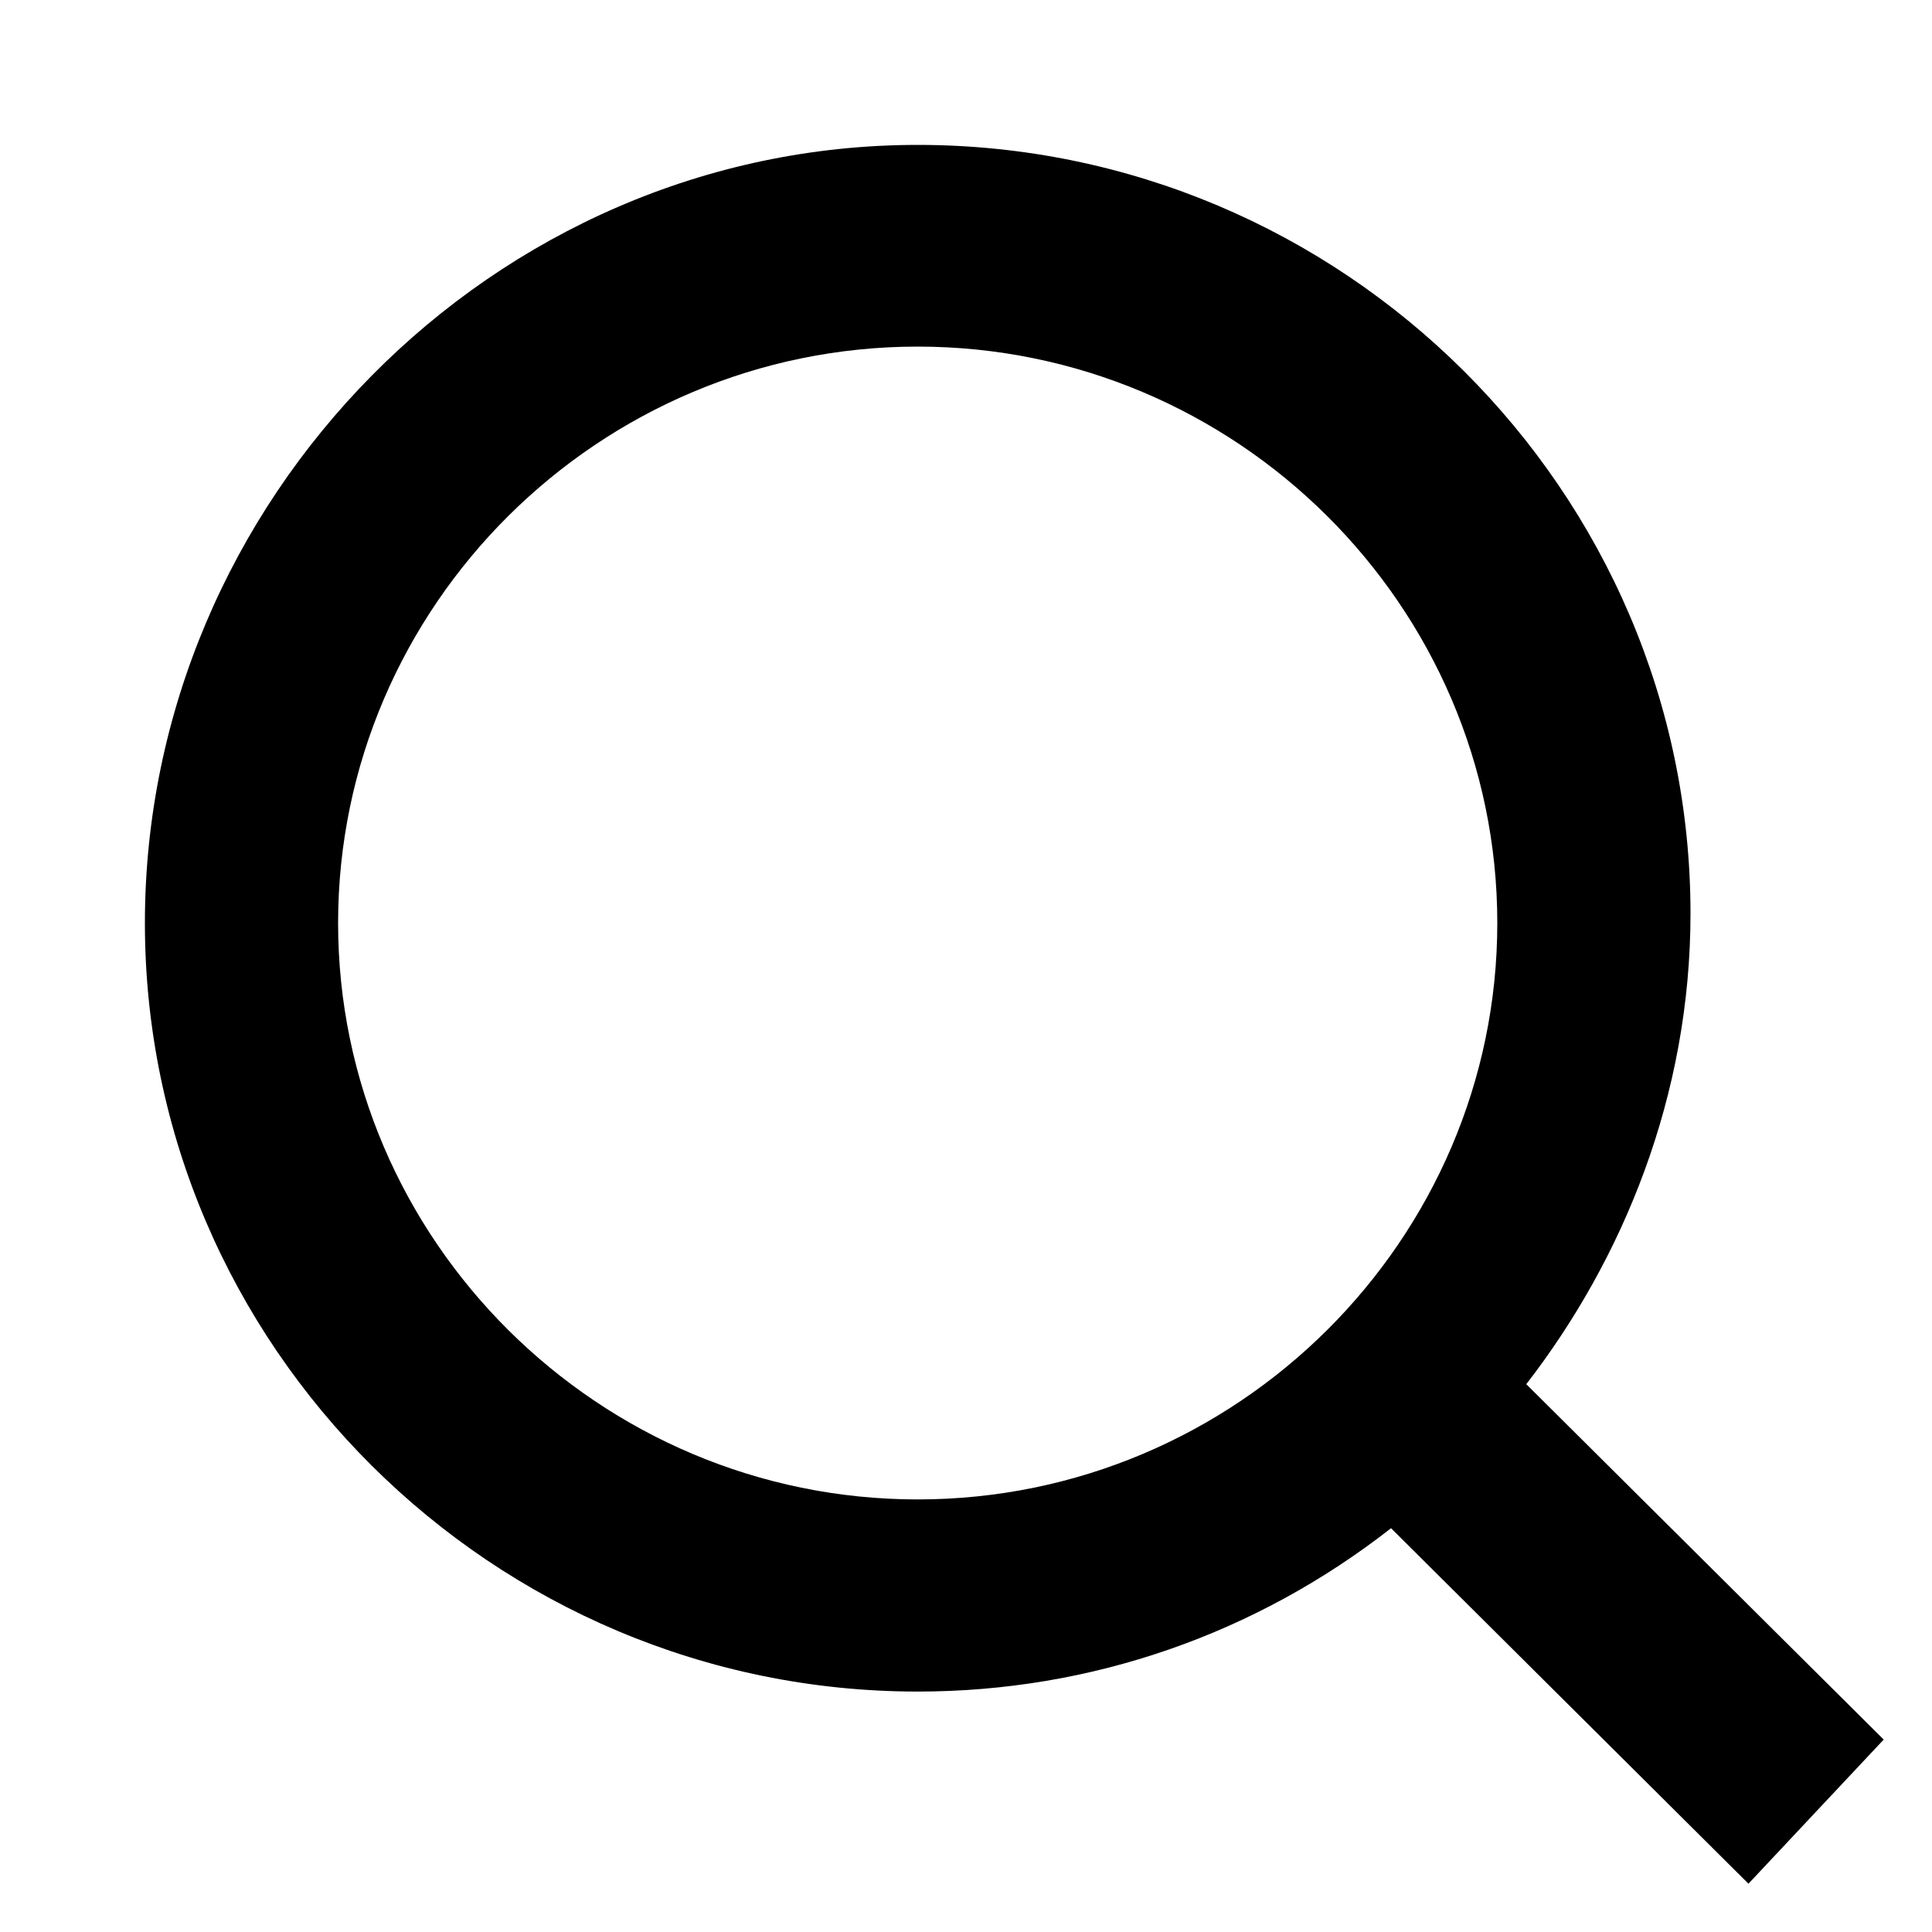
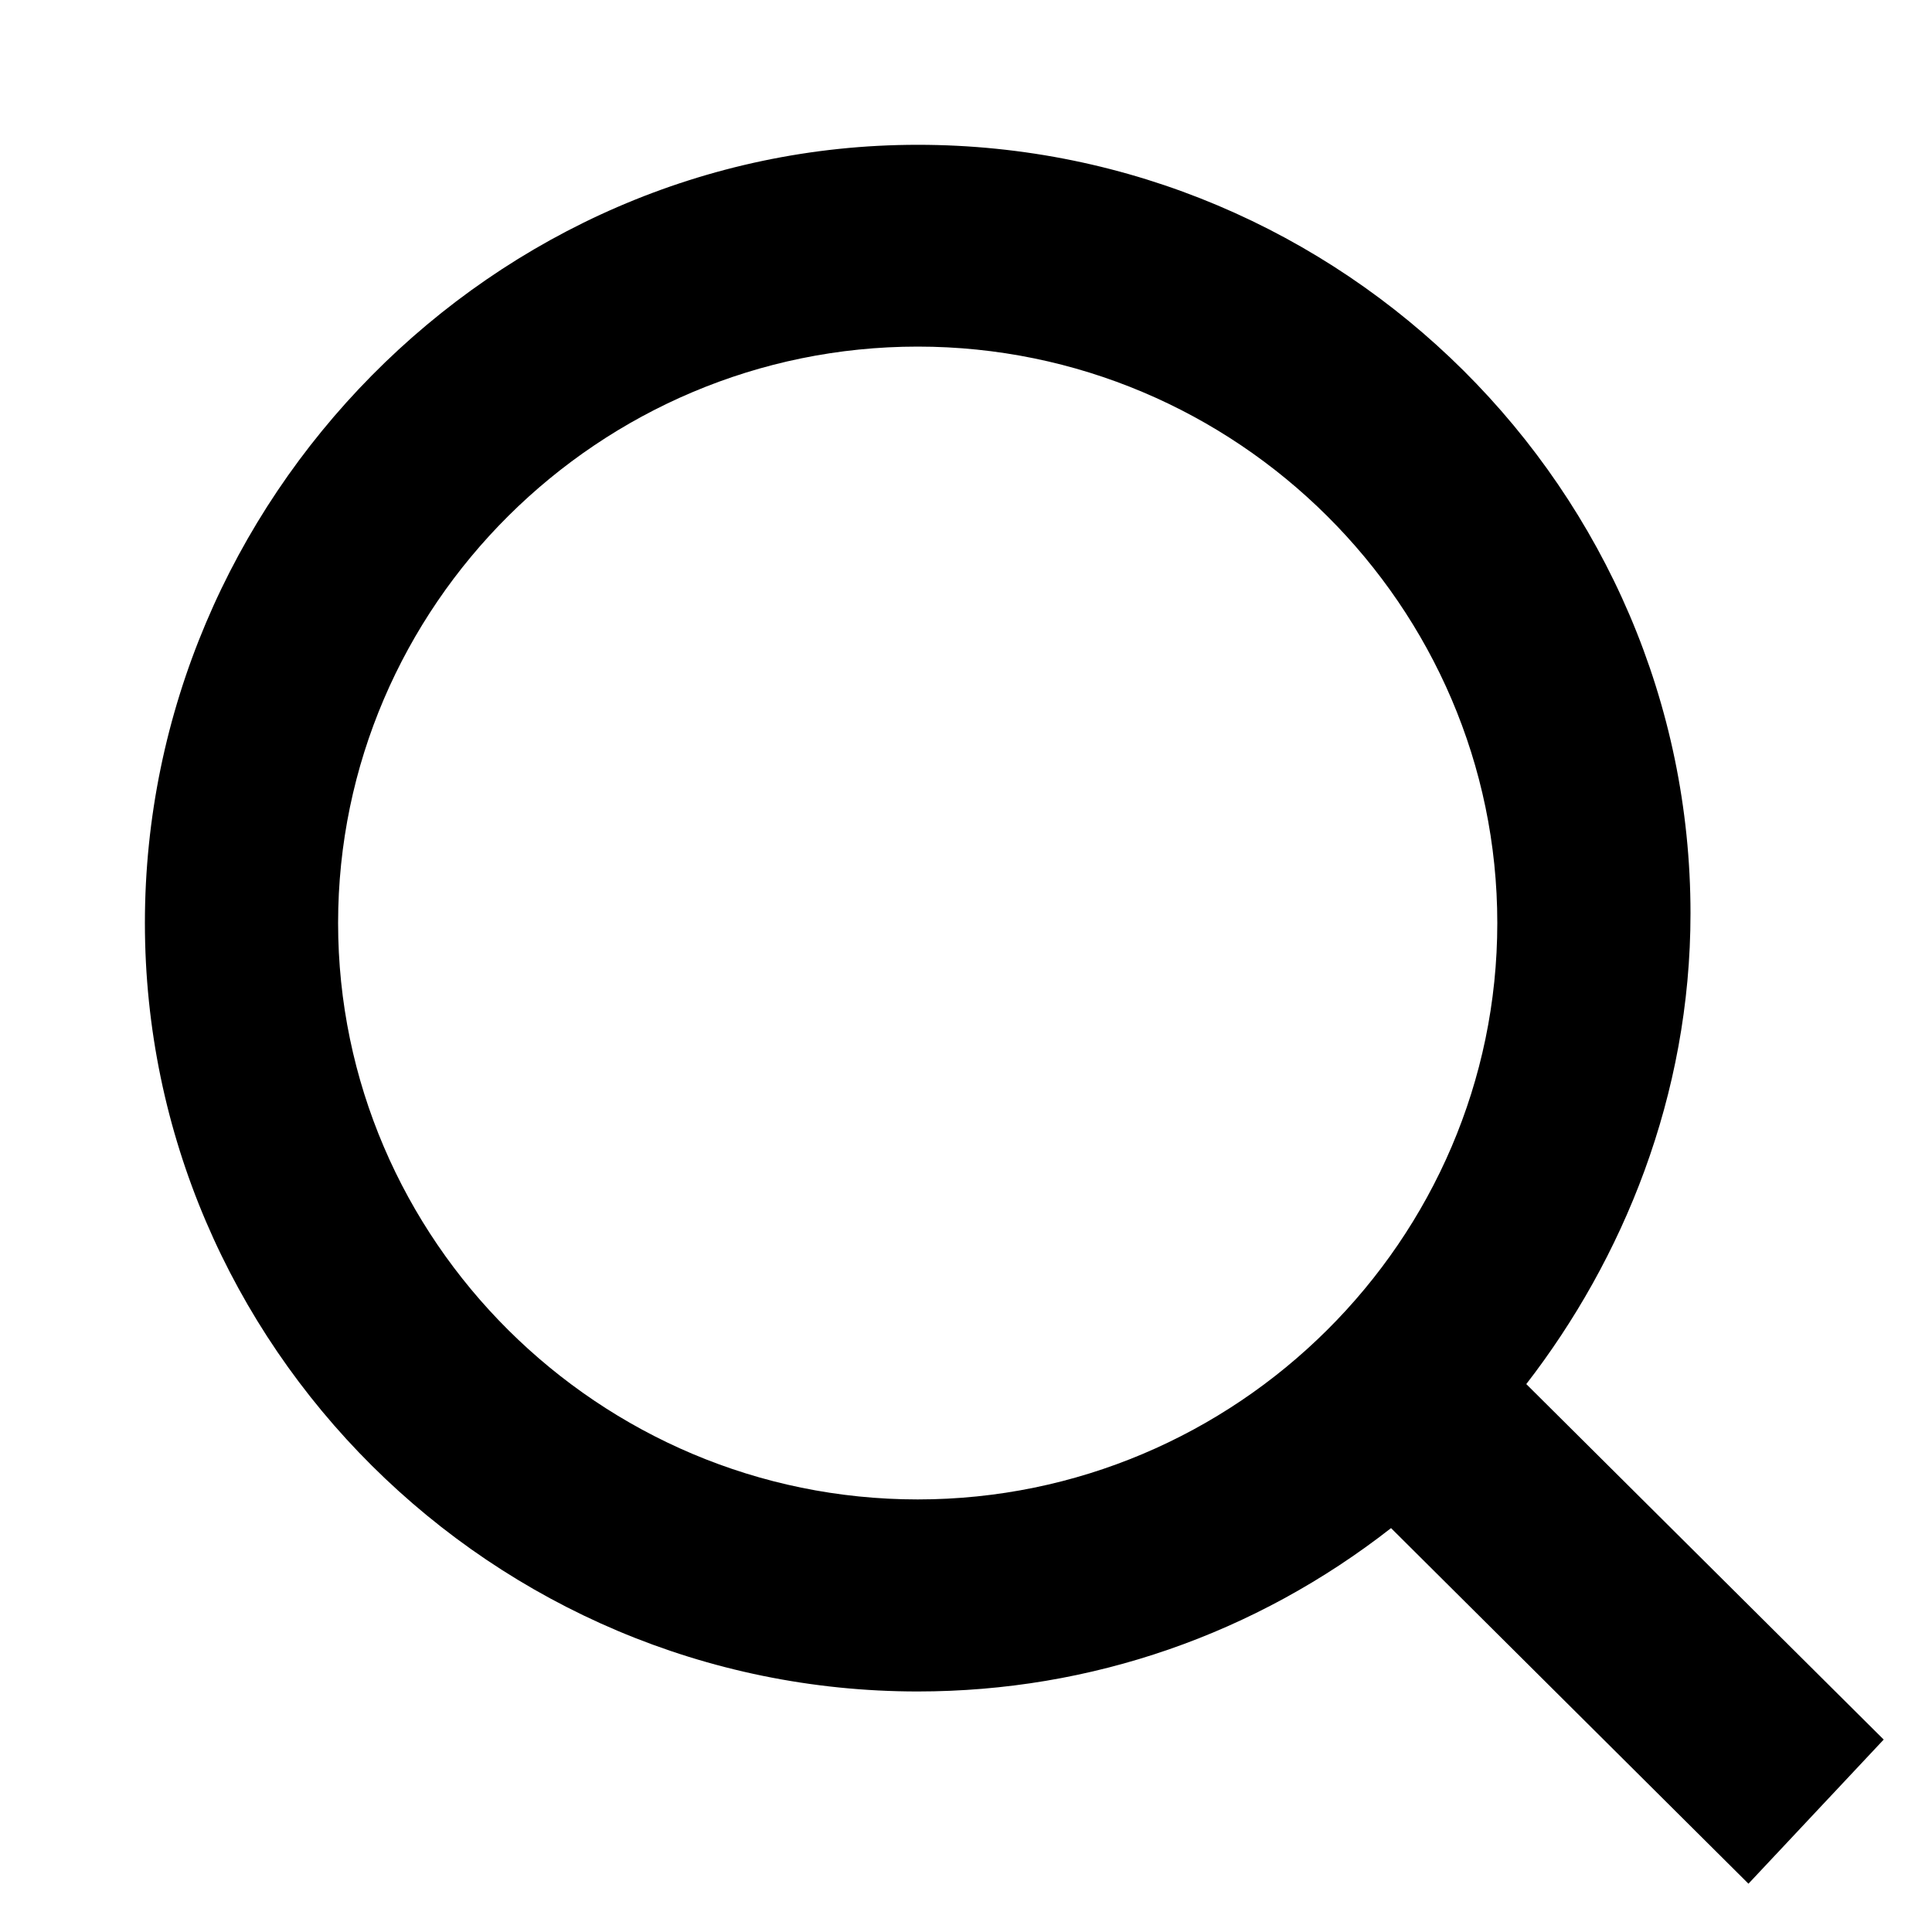
- <svg xmlns="http://www.w3.org/2000/svg" width="20" height="20" viewBox="0 0 20 20" fill="none">
-   <path d="M19.5 18.008L15.8 14.329C16.8 13.036 17.5 11.345 17.5 9.456C17.5 5.08 13.9 1.5 9.5 1.5C5.1 1.5 1.5 5.18 1.5 9.555C1.5 13.931 5.1 17.511 9.5 17.511C11.3 17.511 13 16.914 14.4 15.82L18.1 19.5L19.5 18.008ZM9.5 15.522C6.2 15.522 3.5 12.837 3.5 9.555C3.5 6.273 6.2 3.588 9.5 3.588C12.8 3.588 15.5 6.273 15.5 9.555C15.5 12.837 12.8 15.522 9.5 15.522Z" fill="black" />
+ <svg xmlns="http://www.w3.org/2000/svg" width="20" height="20" fill="none">
+   <path d="m19.5 18.008-3.7-3.68c1-1.293 1.7-2.983 1.7-4.873 0-4.376-3.6-7.956-8-7.956s-8 3.68-8 8.055c0 4.376 3.6 7.956 8 7.956 1.8 0 3.5-.597 4.9-1.691L18.1 19.5l1.4-1.492Zm-10-2.486c-3.3 0-6-2.685-6-5.967 0-3.282 2.7-5.967 6-5.967s6 2.685 6 5.967c0 3.282-2.7 5.967-6 5.967Z" fill="#000" />
</svg>
